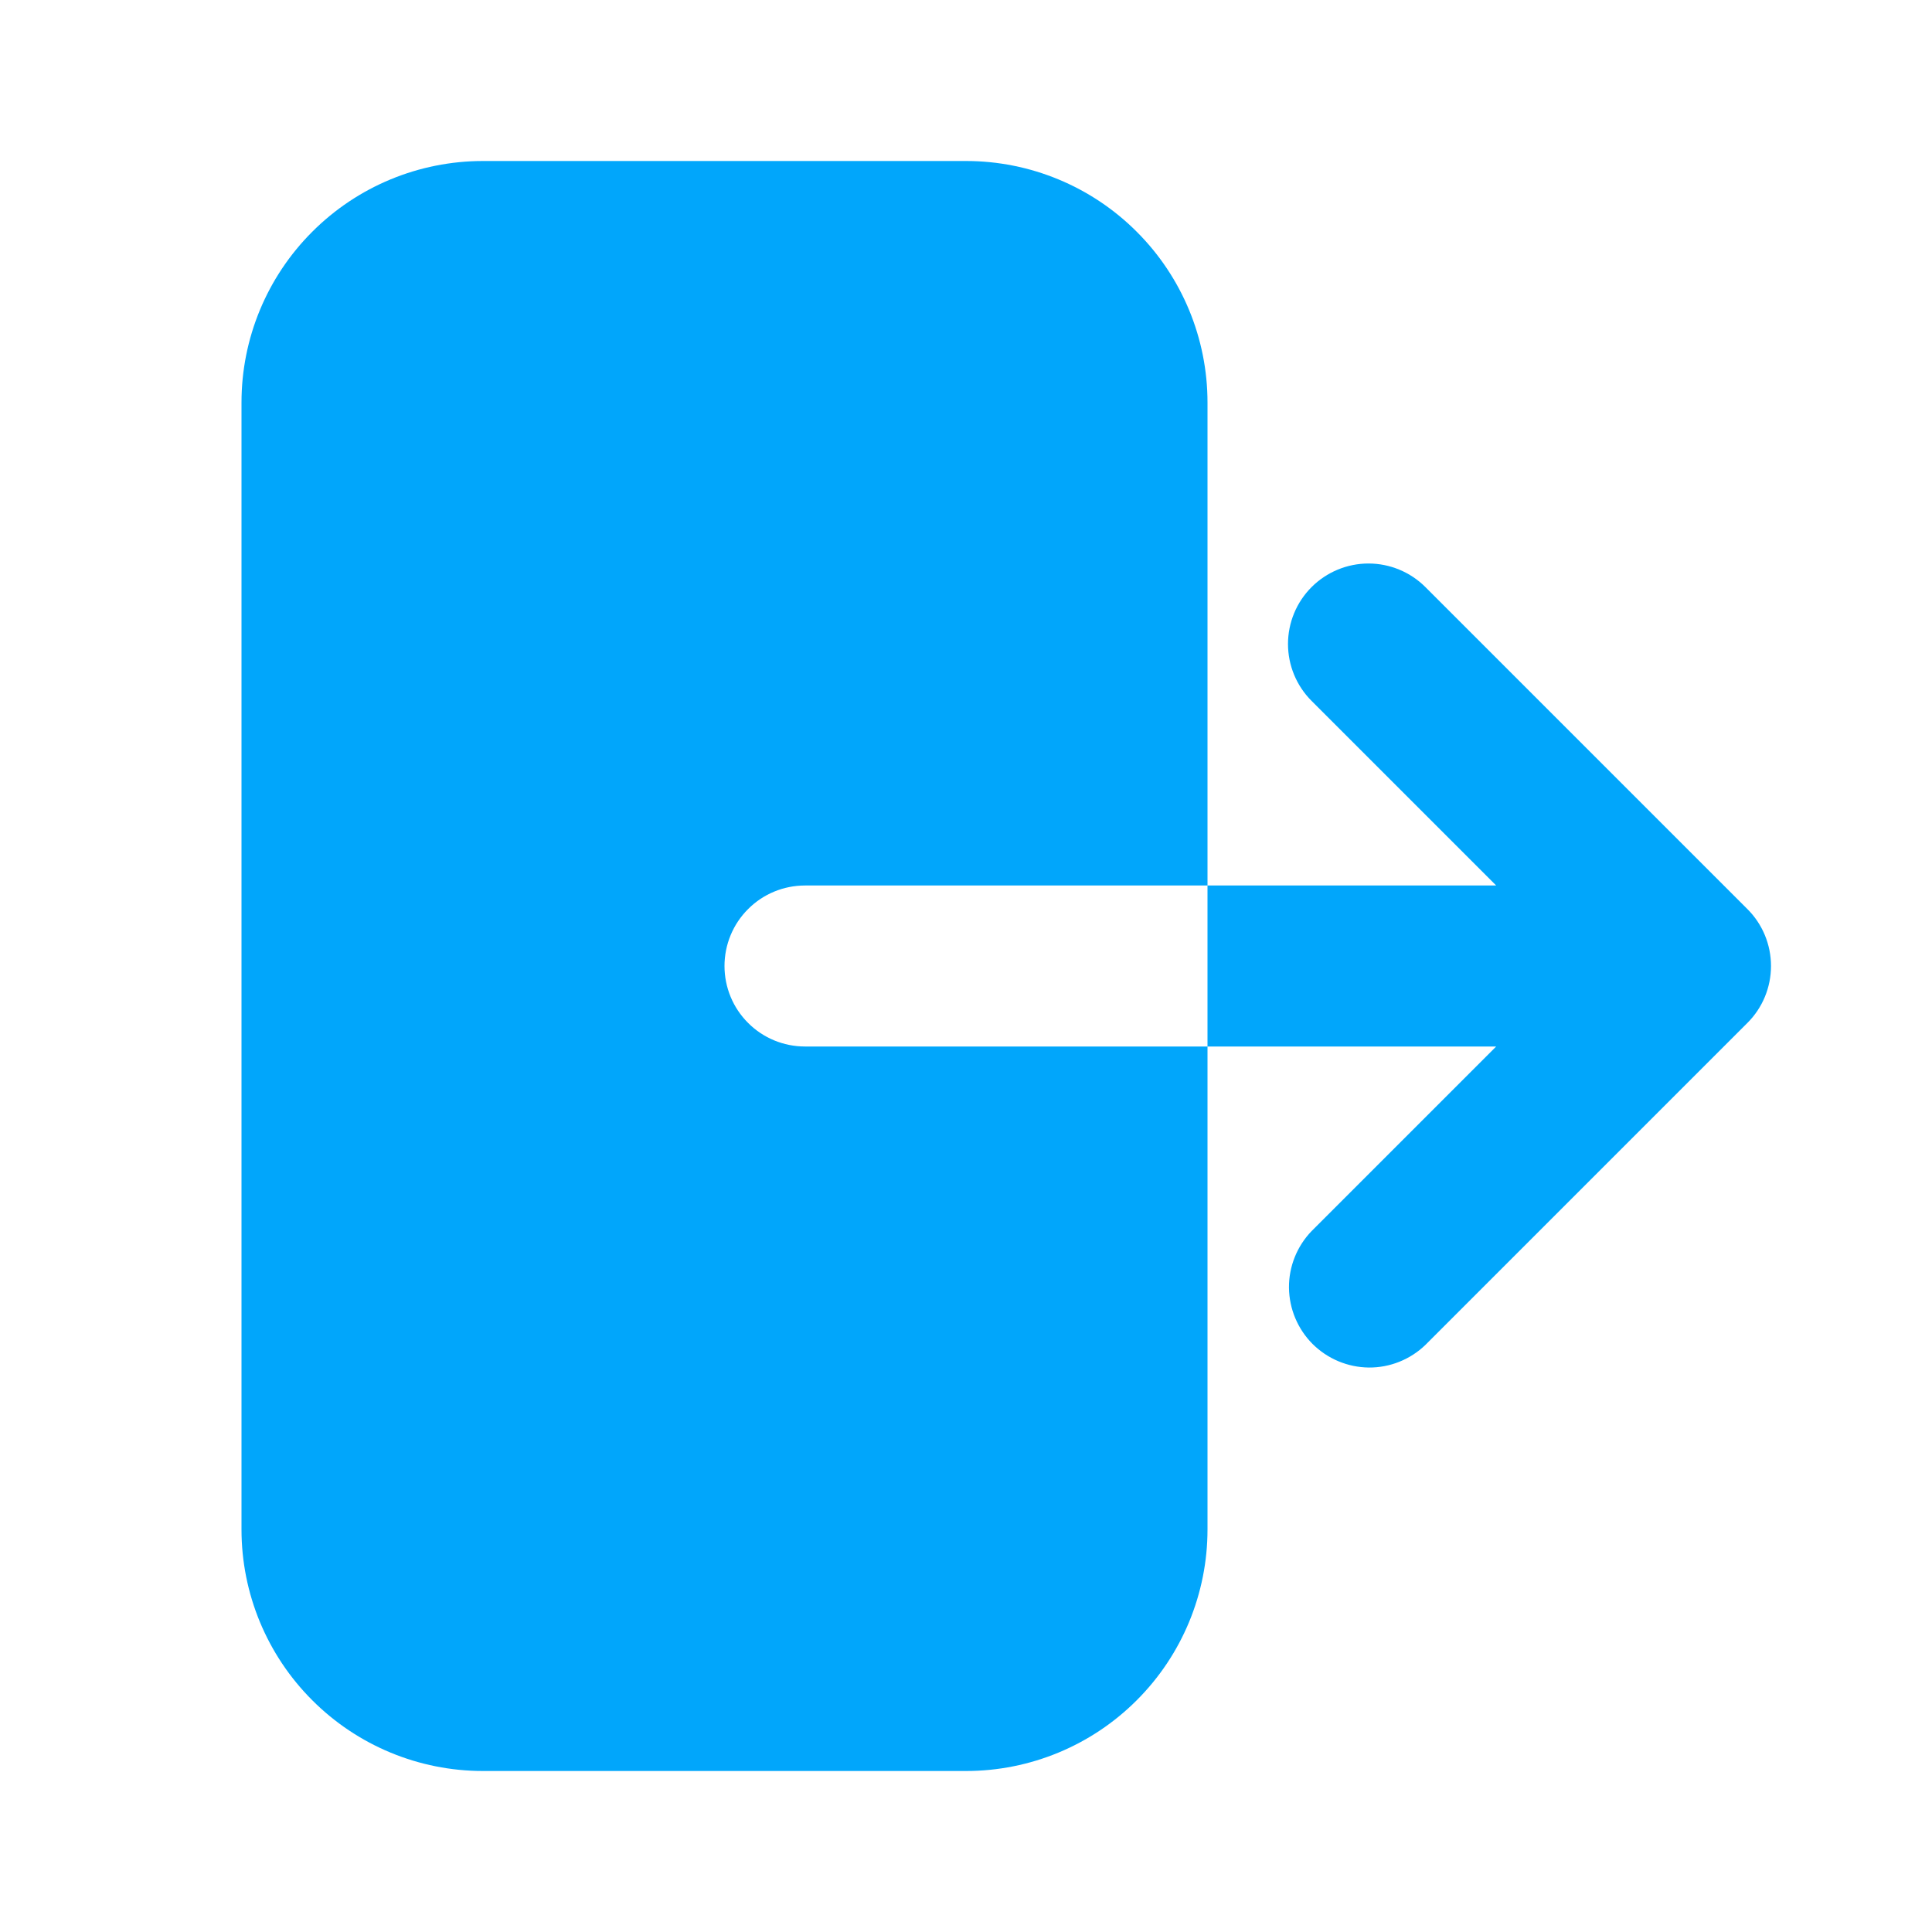
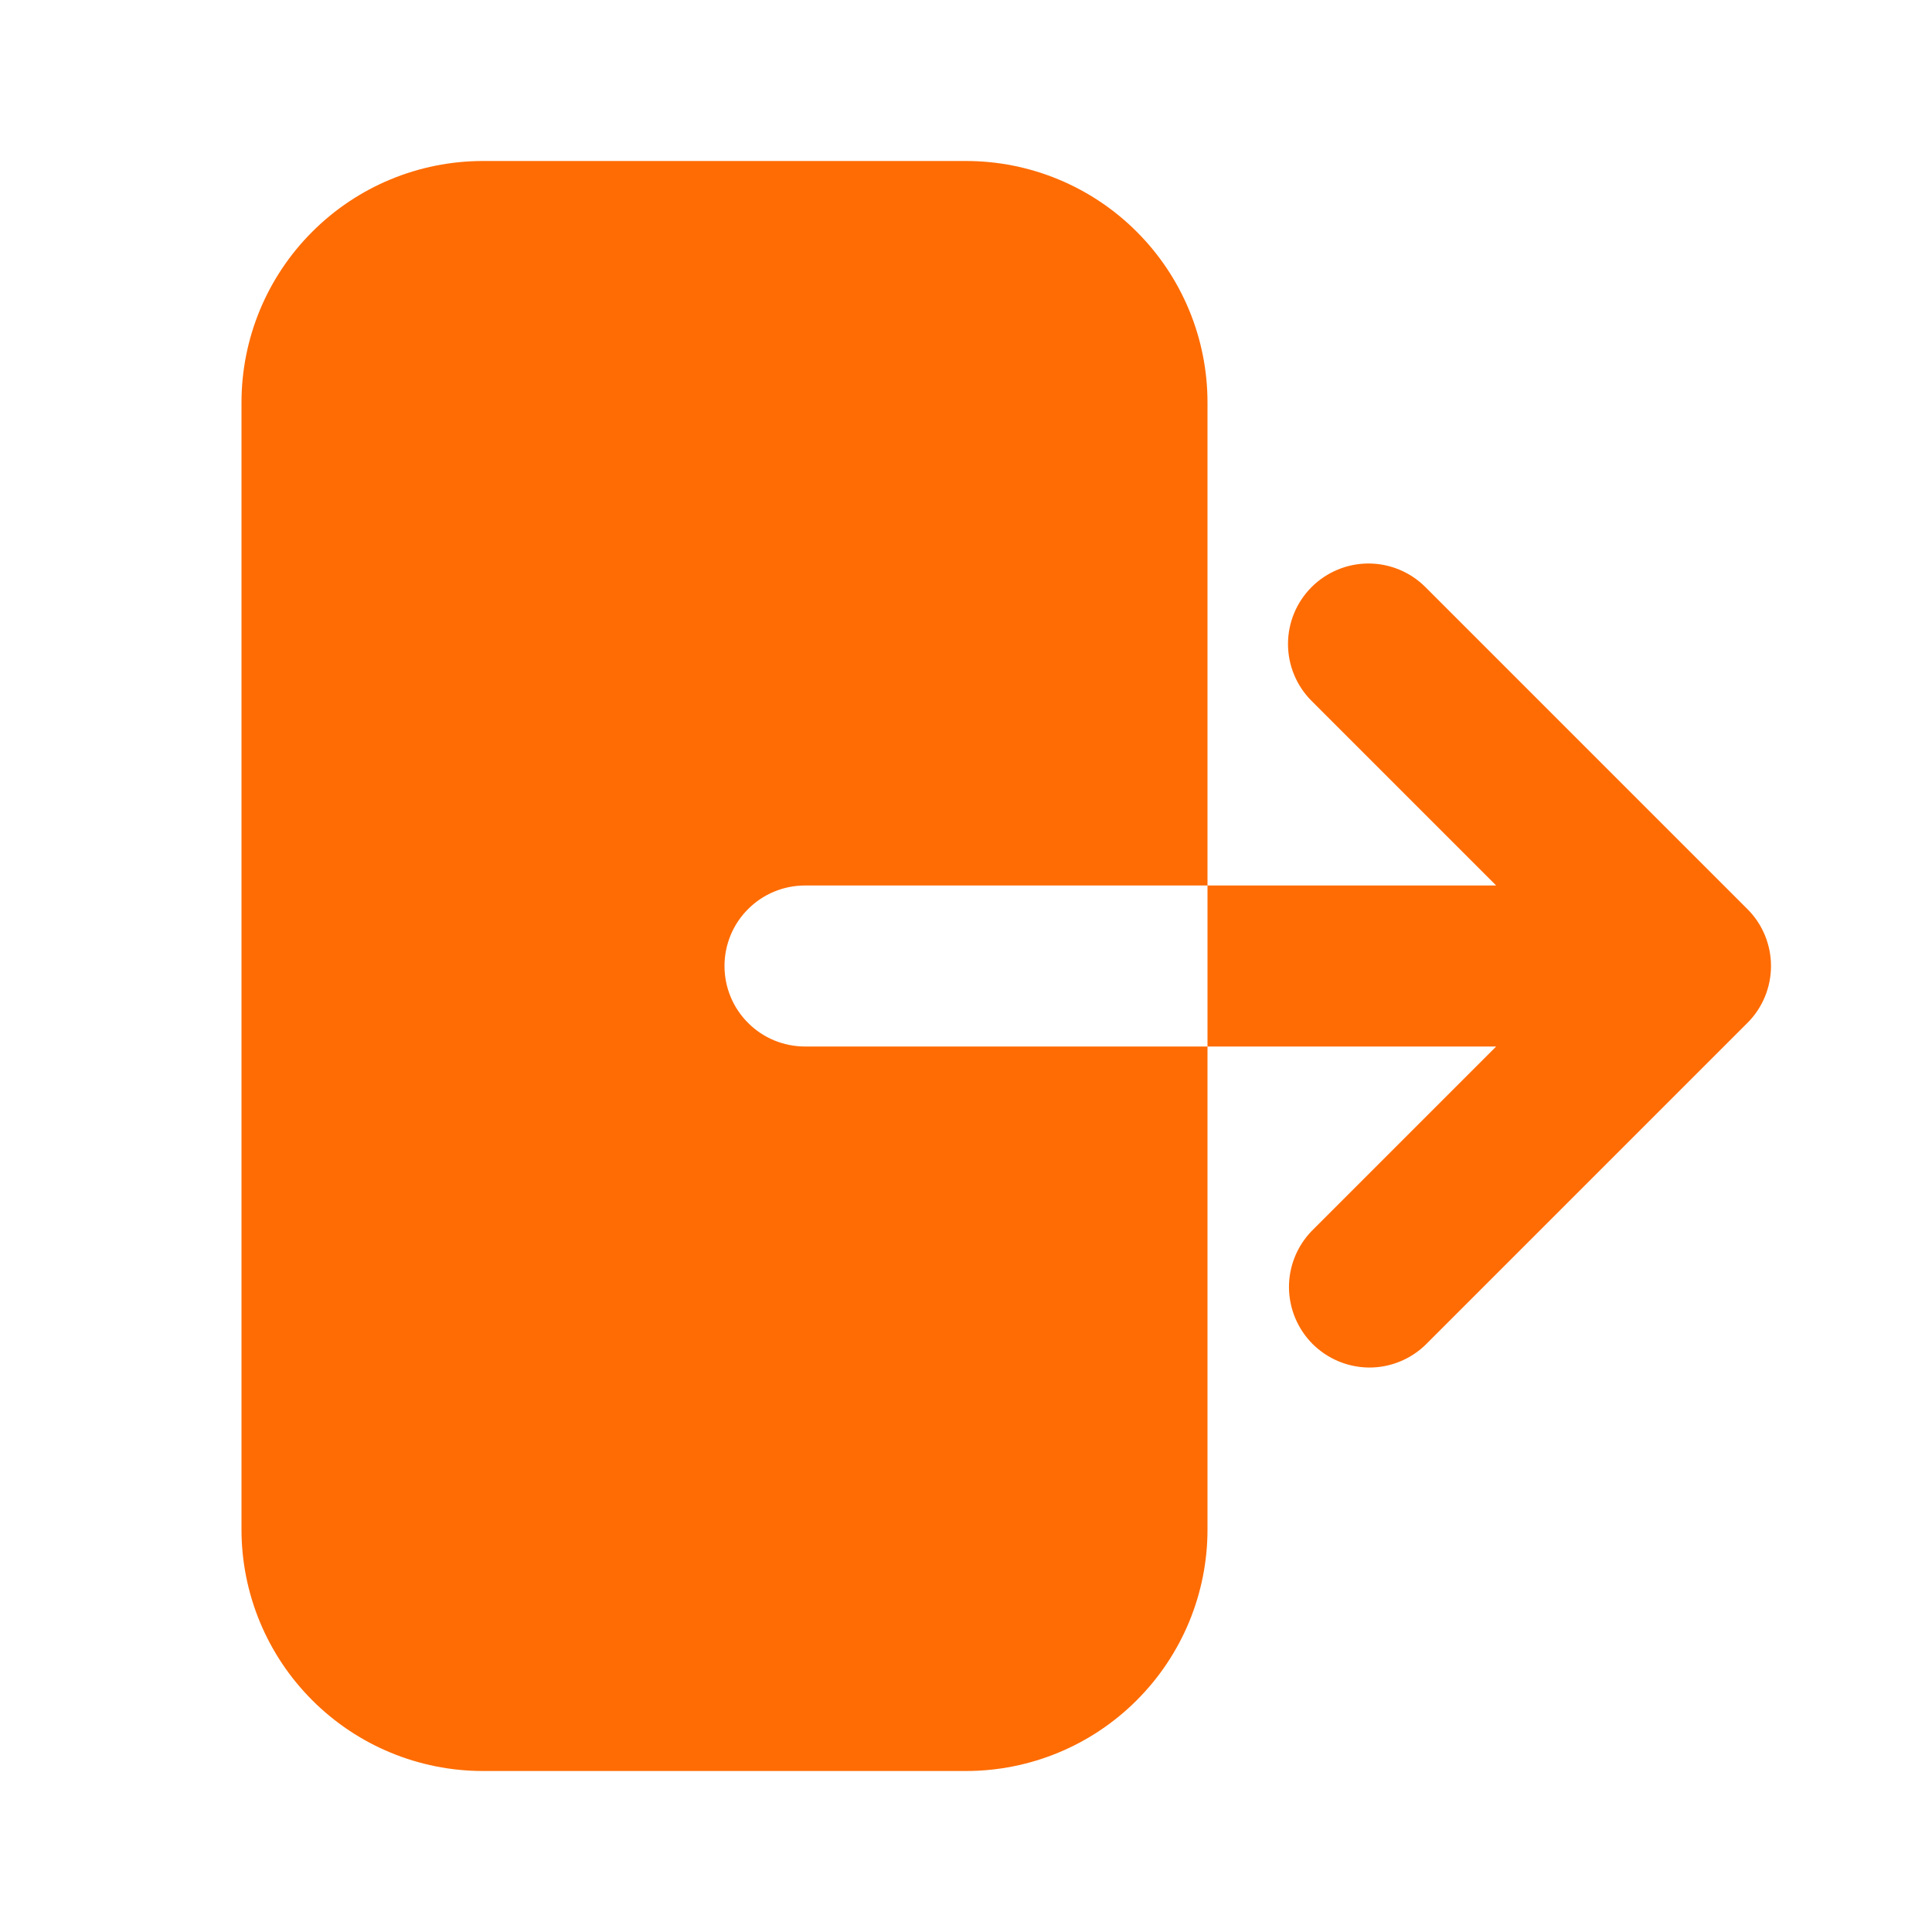
<svg xmlns="http://www.w3.org/2000/svg" width="24" height="24" viewBox="0 0 24 24" fill="none">
-   <path fill-rule="evenodd" clip-rule="evenodd" d="M6 2C5.204 2 4.441 2.316 3.879 2.879C3.316 3.441 3 4.204 3 5V19C3 19.796 3.316 20.559 3.879 21.121C4.441 21.684 5.204 22 6 22H12C12.796 22 13.559 21.684 14.121 21.121C14.684 20.559 15 19.796 15 19V5C15 4.204 14.684 3.441 14.121 2.879C13.559 2.316 12.796 2 12 2H6ZM16.293 7.293C16.48 7.106 16.735 7 17 7C17.265 7 17.52 7.106 17.707 7.293L21.707 11.293C21.895 11.48 22 11.735 22 12C22 12.265 21.895 12.52 21.707 12.707L17.707 16.707C17.518 16.889 17.266 16.99 17.004 16.988C16.741 16.985 16.491 16.88 16.305 16.695C16.12 16.509 16.015 16.259 16.012 15.996C16.01 15.734 16.111 15.482 16.293 15.293L18.586 13H10C9.735 13 9.48 12.895 9.293 12.707C9.105 12.52 9 12.265 9 12C9 11.735 9.105 11.48 9.293 11.293C9.48 11.105 9.735 11 10 11H18.586L16.293 8.707C16.105 8.519 16 8.265 16 8C16 7.735 16.105 7.481 16.293 7.293Z" fill="#01A6FB" />
+   <path fill-rule="evenodd" clip-rule="evenodd" d="M6 2C5.204 2 4.441 2.316 3.879 2.879C3.316 3.441 3 4.204 3 5V19C3 19.796 3.316 20.559 3.879 21.121C4.441 21.684 5.204 22 6 22H12C12.796 22 13.559 21.684 14.121 21.121C14.684 20.559 15 19.796 15 19V5C15 4.204 14.684 3.441 14.121 2.879C13.559 2.316 12.796 2 12 2H6ZM16.293 7.293C16.48 7.106 16.735 7 17 7C17.265 7 17.52 7.106 17.707 7.293L21.707 11.293C21.895 11.48 22 11.735 22 12C22 12.265 21.895 12.52 21.707 12.707L17.707 16.707C17.518 16.889 17.266 16.99 17.004 16.988C16.741 16.985 16.491 16.88 16.305 16.695C16.12 16.509 16.015 16.259 16.012 15.996C16.01 15.734 16.111 15.482 16.293 15.293L18.586 13H10C9.735 13 9.48 12.895 9.293 12.707C9.105 12.52 9 12.265 9 12C9 11.735 9.105 11.48 9.293 11.293C9.48 11.105 9.735 11 10 11H18.586L16.293 8.707C16.105 8.519 16 8.265 16 8C16 7.735 16.105 7.481 16.293 7.293Z" fill="#FF6C03" />
</svg>
